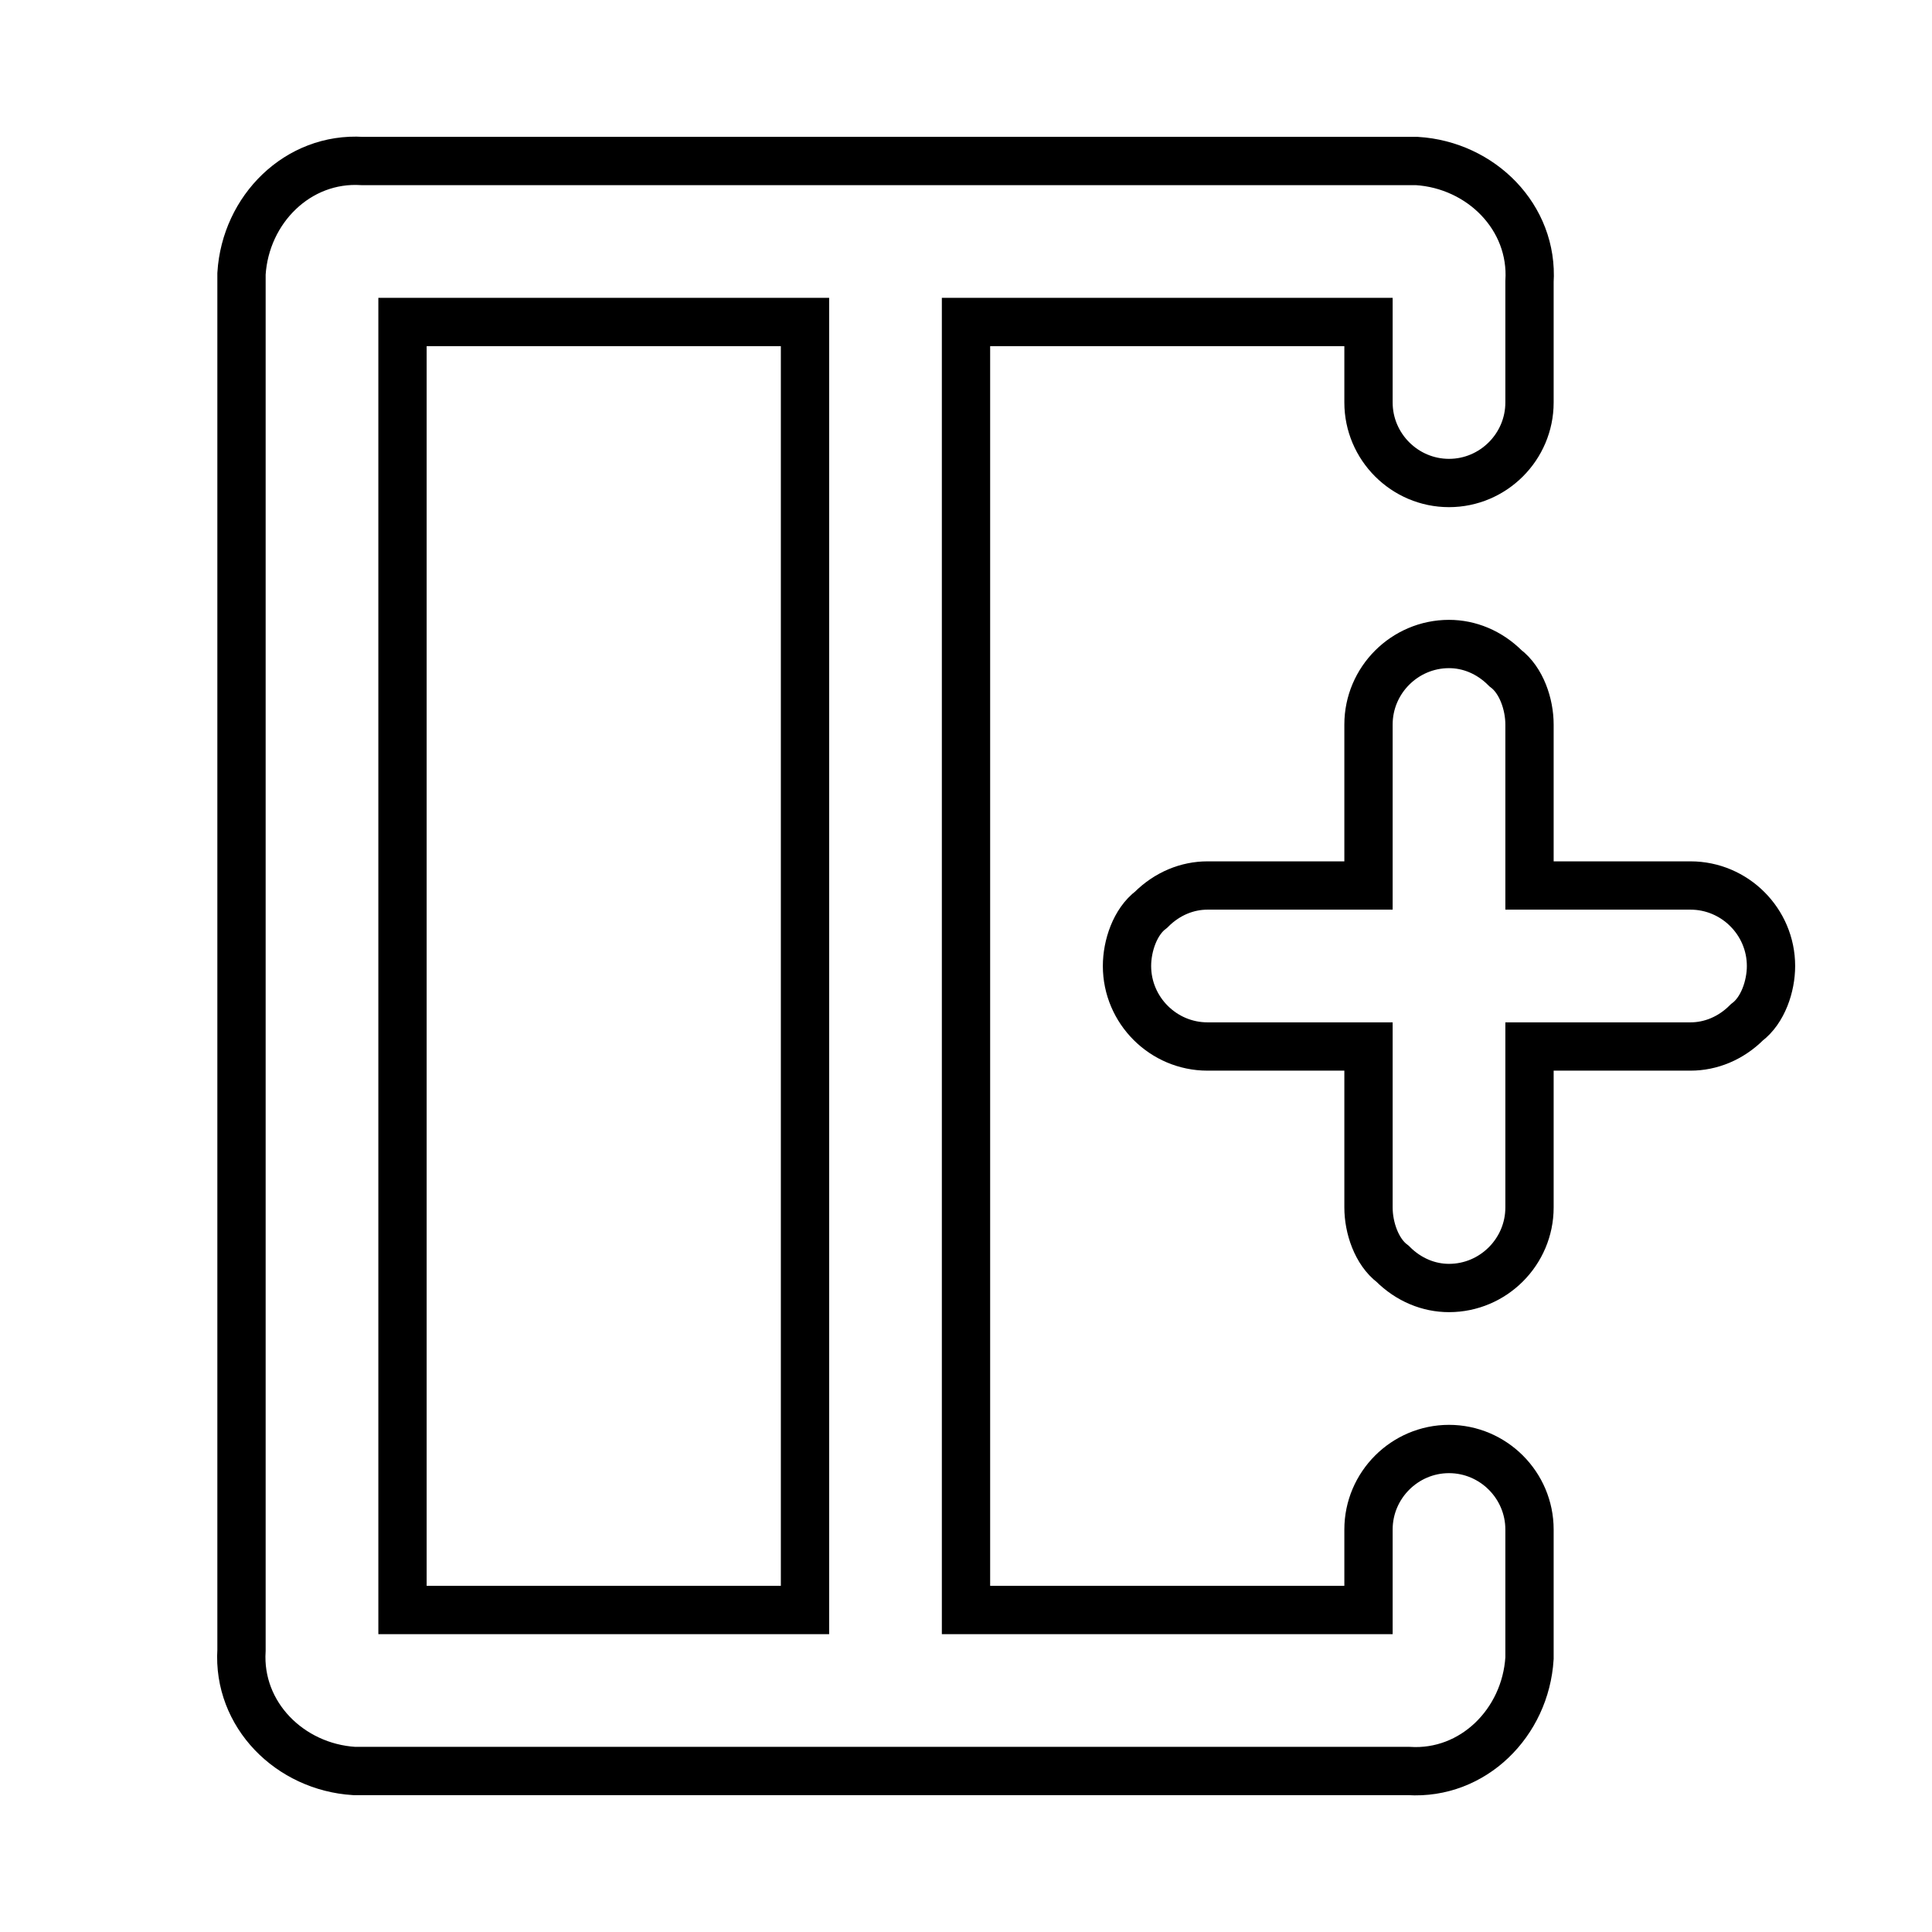
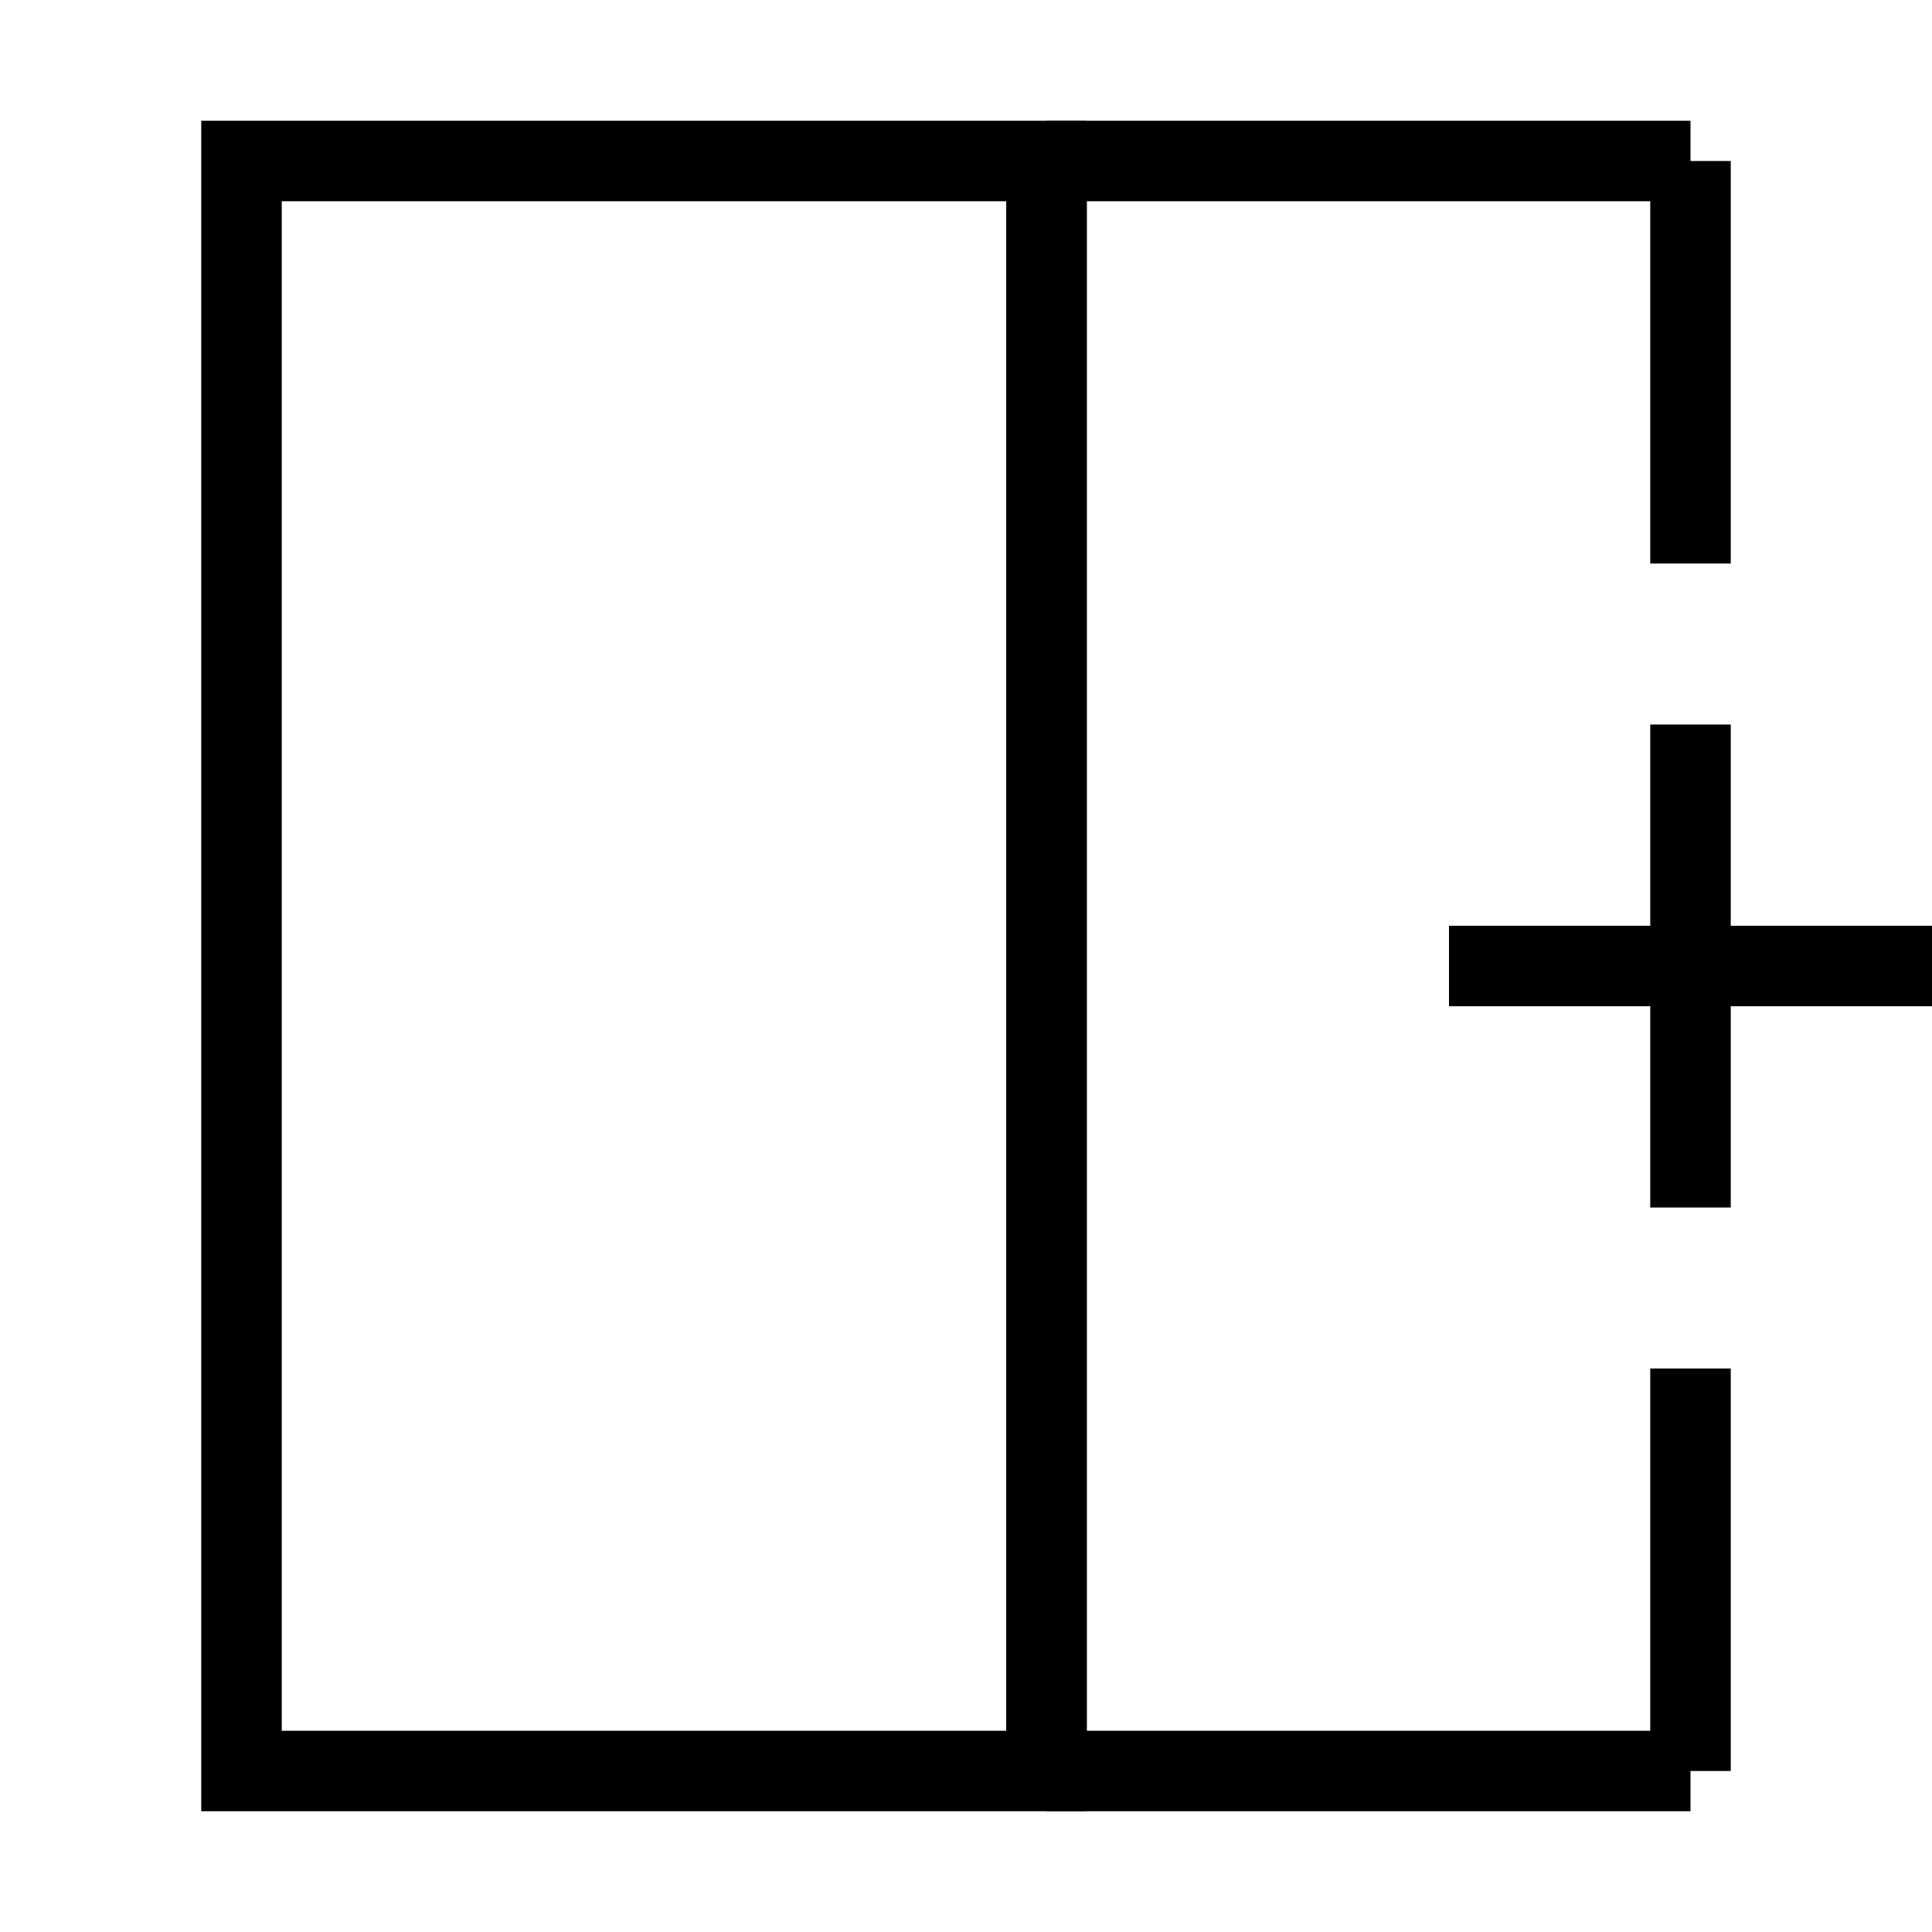
- <svg xmlns="http://www.w3.org/2000/svg" fill="none" version="1.1" id="Layer_1" viewBox="0 0 48 48" xml:space="preserve">
-   <path d="M42,22h-4v-4c0-0.5-0.2-1.1-0.6-1.4     C37,16.2,36.5,16,36,16c-1.1,0-2,0.9-2,2v4h-4c-0.5,0-1,0.2-1.4,0.6C28.2,22.9,28,23.5,28,24c0,1.1,0.9,2,2,2h4v4     c0,0.5,0.2,1.1,0.6,1.4C35,31.8,35.5,32,36,32c1.1,0,2-0.9,2-2v-4h4c0.5,0,1-0.2,1.4-0.6c0.4-0.3,0.6-0.9,0.6-1.4     C44,22.9,43.1,22,42,22z M36,36c-1.1,0-2,0.9-2,2v2H24V8h10v2c0,1.1,0.9,2,2,2s2-0.9,2-2V7c0.1-1.6-1.2-2.9-2.8-3     c-0.1,0-0.1,0-0.2,0H9C7.4,3.9,6.1,5.2,6,6.8C6,6.9,6,6.9,6,7v34c-0.1,1.6,1.2,2.9,2.8,3c0.1,0,0.1,0,0.2,0h26     c1.6,0.1,2.9-1.2,3-2.8c0-0.1,0-0.1,0-0.2v-3C38,36.9,37.1,36,36,36z M20,40H10V8h10V40z" stroke="#000000" stroke-width="1.2" fill="none" />
+ <svg xmlns="http://www.w3.org/2000/svg" width="28" height="28" viewBox="0 0 48 48">
+   <g transform="translate(24,24) rotate(90) translate(-24,-24)">
+     <line x1="4" y1="6" x2="14" y2="6" stroke="black" stroke-width="2" />
+     <line x1="34" y1="6" x2="44" y2="6" stroke="black" stroke-width="2" />
+     <line x1="4" y1="6" x2="4" y2="22" stroke="black" stroke-width="2" />
+     <line x1="44" y1="6" x2="44" y2="22" stroke="black" stroke-width="2" />
+     <line x1="4" y1="22" x2="44" y2="22" stroke="black" stroke-width="2" />
+     <rect x="4" y="22" width="40" height="20" fill="none" stroke="black" stroke-width="2" />
+     <line x1="18" y1="6" x2="30" y2="6" stroke="black" stroke-width="2" />
+     <line x1="24" y1="0" x2="24" y2="12" stroke="black" stroke-width="2" />
+   </g>
</svg>
